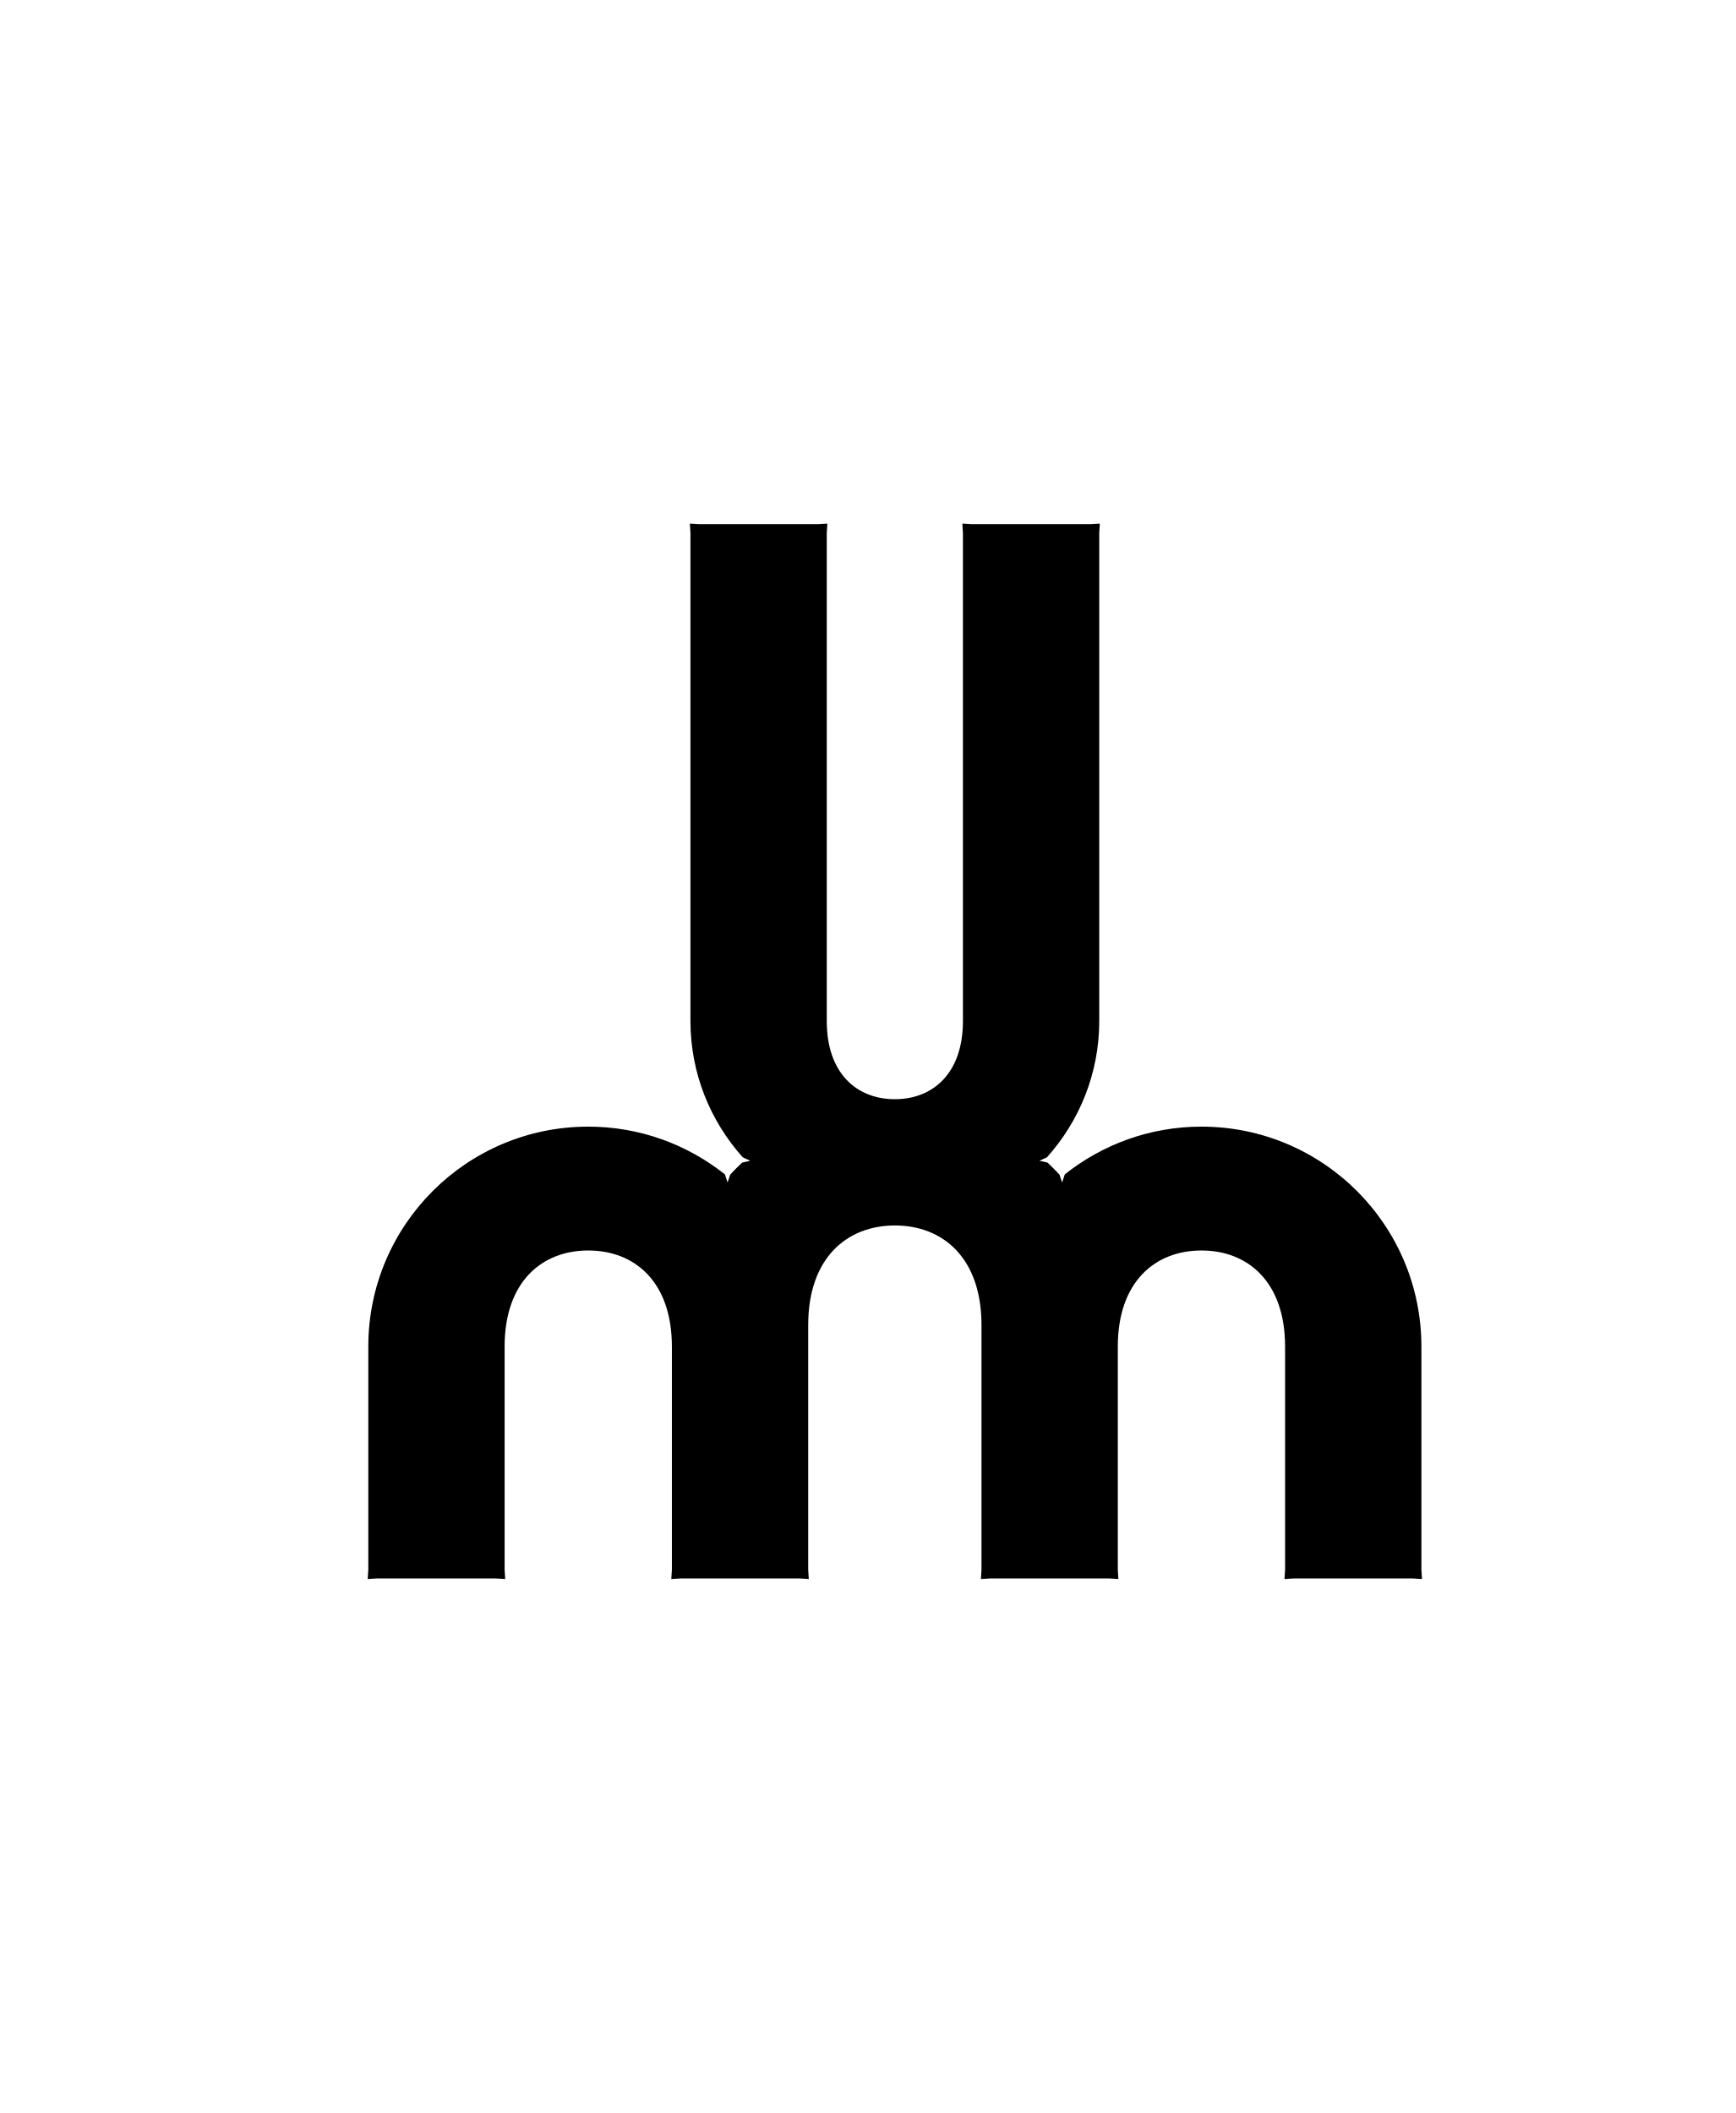
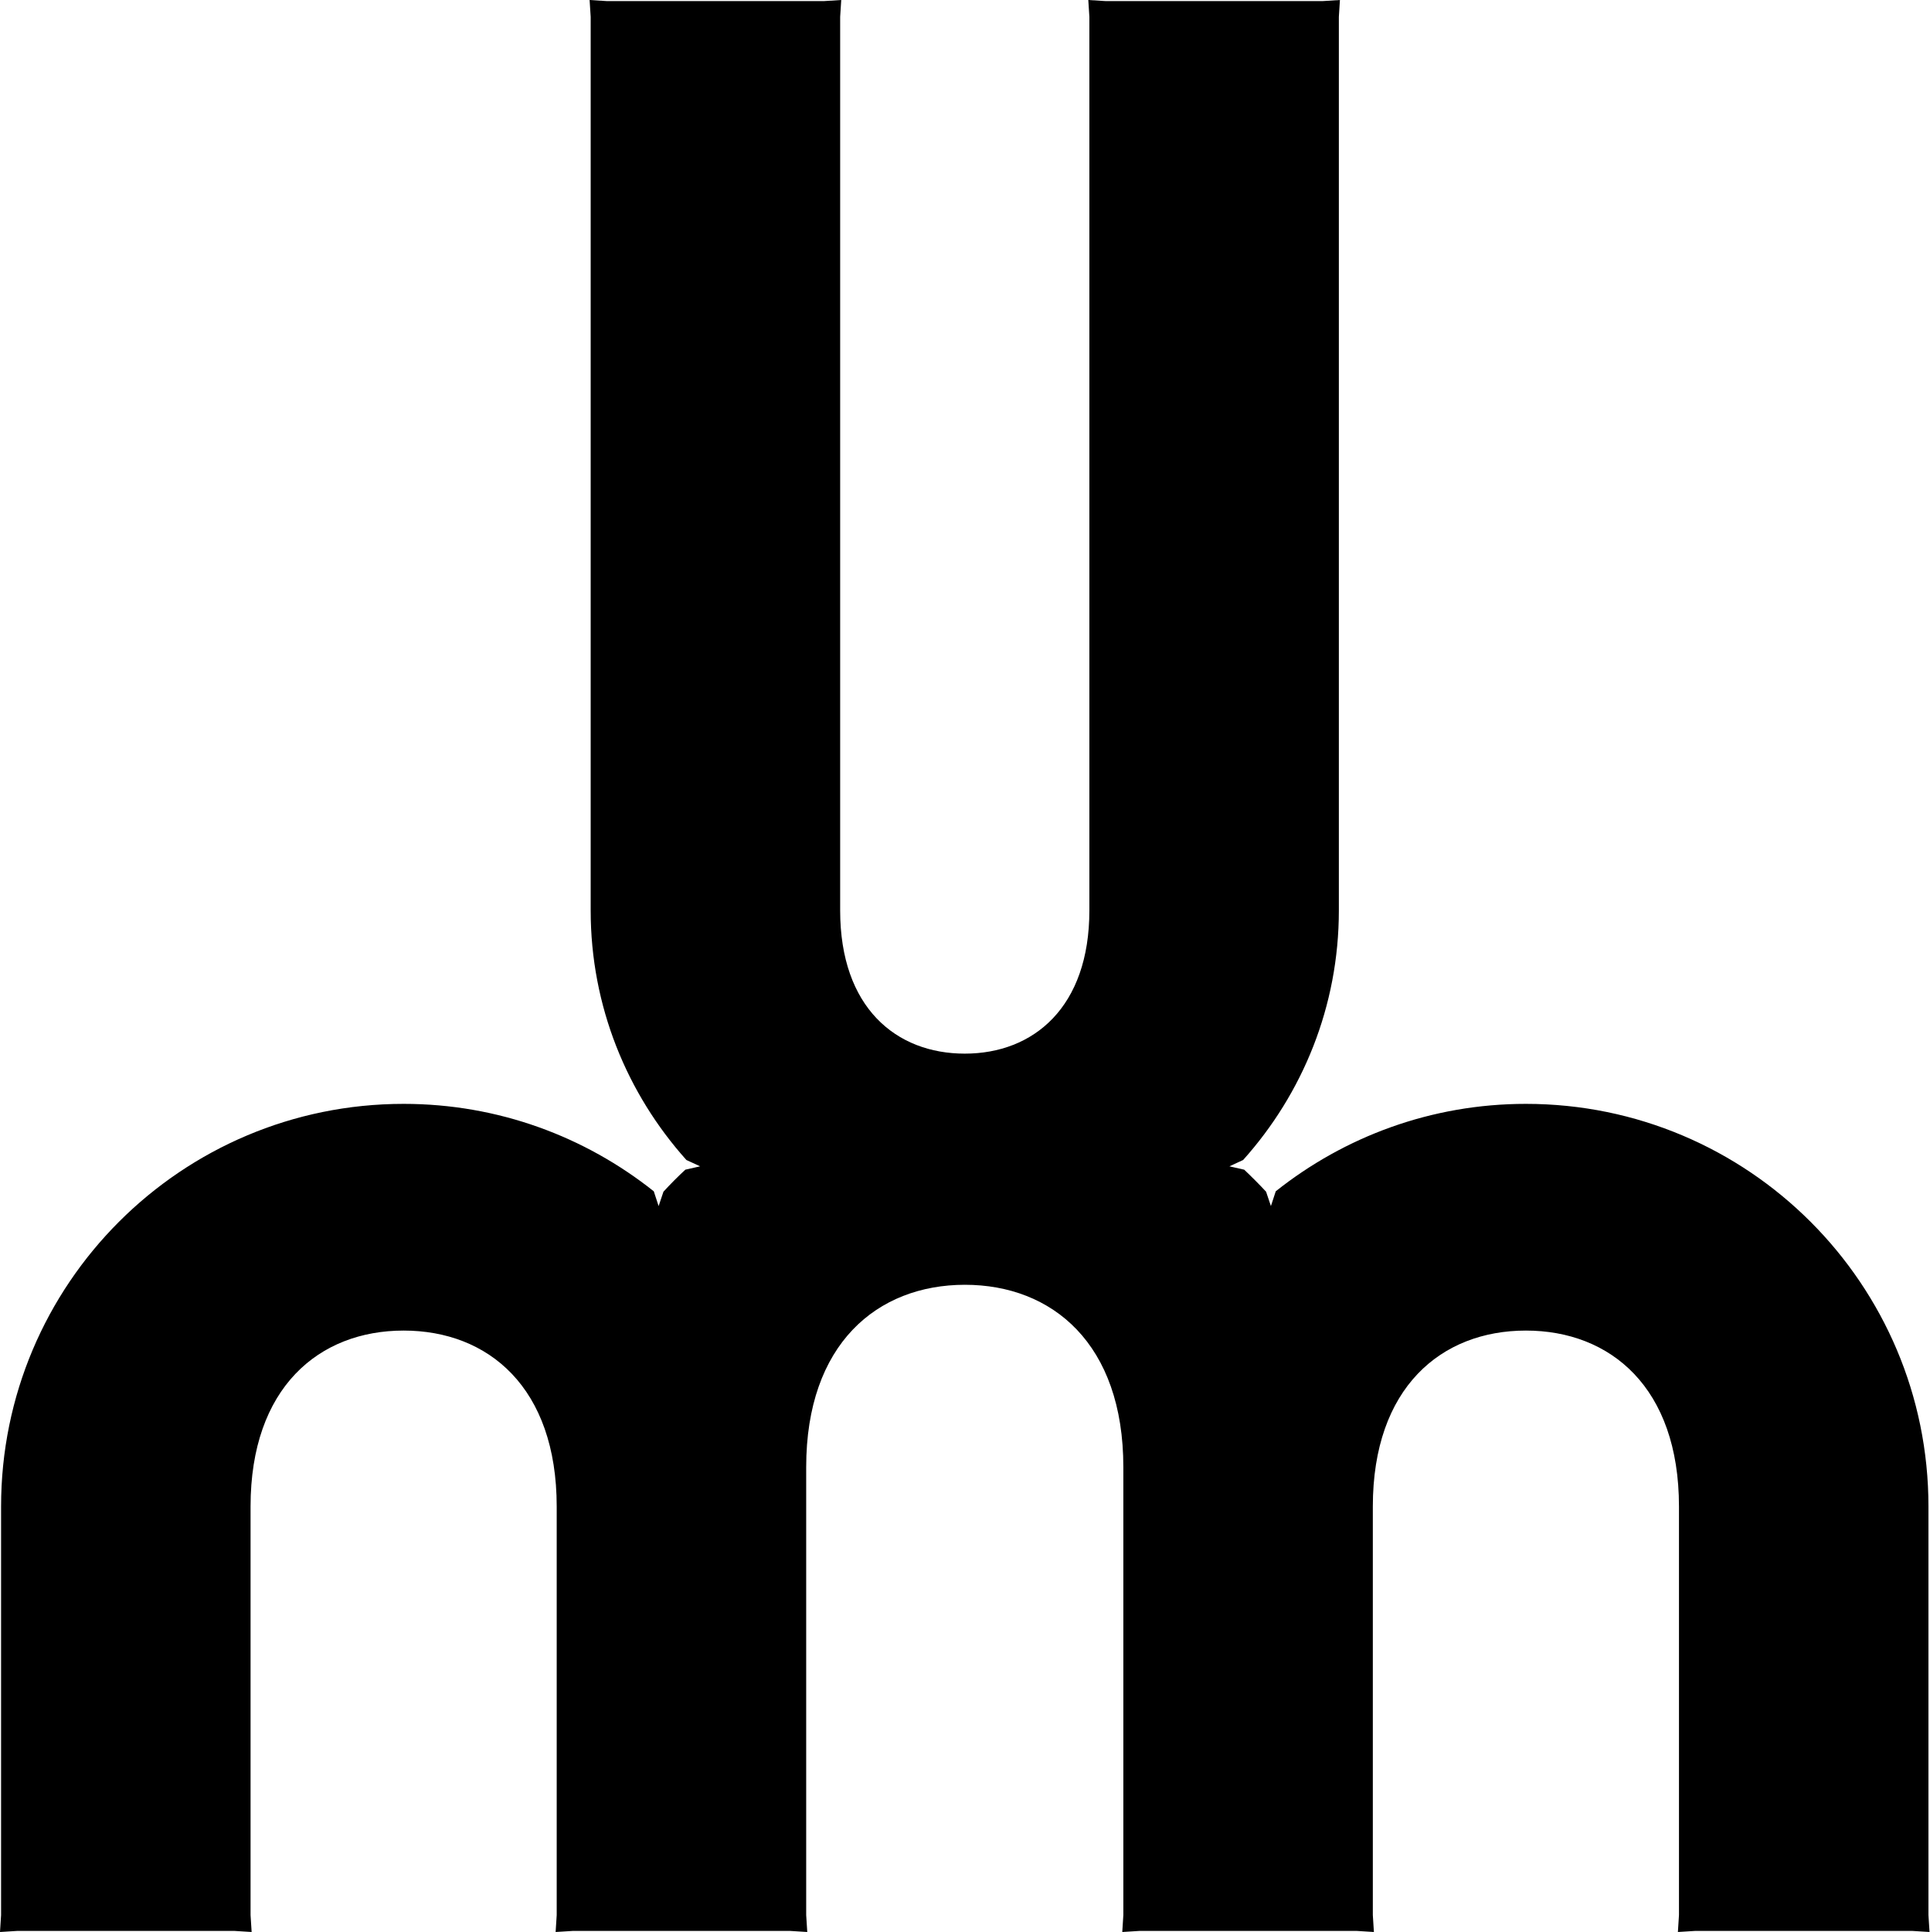
- <svg version="1.1" x="0px" y="0px" viewBox="0 0 236.597 288">
-   <g>
-     <path d="m 110.16,180.61 v 33.35 l 0.08,1.26 -1.28,-0.08 H 92.78 l -1.28,0.08 0.08,-1.26 v -30.42 c 0,-8.87 -5.1,-13.1 -11.4,-13.1 -6.3,0 -11.4,4.24 -11.4,13.1 v 30.42 l 0.08,1.26 -1.28,-0.08 H 51.4 l -1.28,0.08 0.08,-1.26 v -30.42 c 0,-16.56 13.42,-29.98 29.98,-29.98 7.05,0 13.51,2.44 18.63,6.51 l 0.36,1.1 0.36,-1.07 c 0.52,-0.57 1.07,-1.12 1.63,-1.64 l 1.1,-0.25 -1.02,-0.47 C 96.82,152.81 94.11,146.3 94.11,139.16 V 72.63 l -0.08,-1.26 1.28,0.08 h 16.18 l 1.28,-0.08 -0.08,1.26 v 66.53 c 0,7.22 4.16,10.66 9.28,10.66 5.12,0 9.28,-3.45 9.28,-10.66 V 72.63 l -0.08,-1.26 1.28,0.08 h 16.18 l 1.28,-0.08 -0.08,1.26 v 66.53 c 0,7.15 -2.71,13.65 -7.13,18.58 l -1.02,0.47 1.1,0.25 c 0.56,0.53 1.11,1.08 1.63,1.64 l 0.36,1.07 0.36,-1.1 c 5.12,-4.07 11.59,-6.51 18.63,-6.51 16.56,0 29.98,13.42 29.98,29.98 v 30.42 l 0.08,1.26 -1.28,-0.08 h -16.18 l -1.28,0.08 0.08,-1.26 v -30.42 c 0,-8.87 -5.11,-13.1 -11.4,-13.1 -6.3,0 -11.4,4.24 -11.4,13.1 v 30.42 l 0.08,1.26 -1.28,-0.08 h -16.18 l -1.28,0.08 0.08,-1.26 v -33.35 c 0,-9.19 -5.29,-13.58 -11.81,-13.58 -6.52,0.01 -11.81,4.4 -11.81,13.58 z" />
-   </g>
+ <svg xmlns="http://www.w3.org/2000/svg" viewBox="0 0 143.7 143.85">
+   <path fill="currentColor" d="M60.04 109.24v33.35l.08 1.26-1.28-.08H42.66l-1.28.08.08-1.26v-30.42c0-8.87-5.1-13.1-11.4-13.1s-11.4 4.24-11.4 13.1v30.42l.08 1.26-1.28-.08H1.28l-1.28.08.08-1.26v-30.42c0-16.56 13.42-29.98 29.98-29.98 7.05 0 13.51 2.44 18.63 6.51l.36 1.1.36-1.07c.52-.57 1.07-1.12 1.63-1.64l1.1-.25-1.02-.47c-4.42-4.93-7.13-11.44-7.13-18.58V1.26L43.91 0l1.28.08h16.18L62.65 0l-.08 1.26v66.53c0 7.22 4.16 10.66 9.28 10.66s9.28-3.45 9.28-10.66V1.26L81.05 0l1.28.08h16.18L99.79 0l-.08 1.26v66.53c0 7.15-2.71 13.65-7.13 18.58l-1.02.47 1.1.25c.56.53 1.11 1.08 1.63 1.64l.36 1.07.36-1.1c5.12-4.07 11.59-6.51 18.63-6.51 16.56 0 29.98 13.42 29.98 29.98v30.42l.08 1.26-1.28-.08h-16.18l-1.28.08.08-1.26v-30.42c0-8.87-5.11-13.1-11.4-13.1-6.3 0-11.4 4.24-11.4 13.1v30.42l.08 1.26-1.28-.08H84.86l-1.28.08.08-1.26v-33.35c0-9.19-5.29-13.58-11.81-13.58-6.52.01-11.81 4.4-11.81 13.58z" />
</svg>
